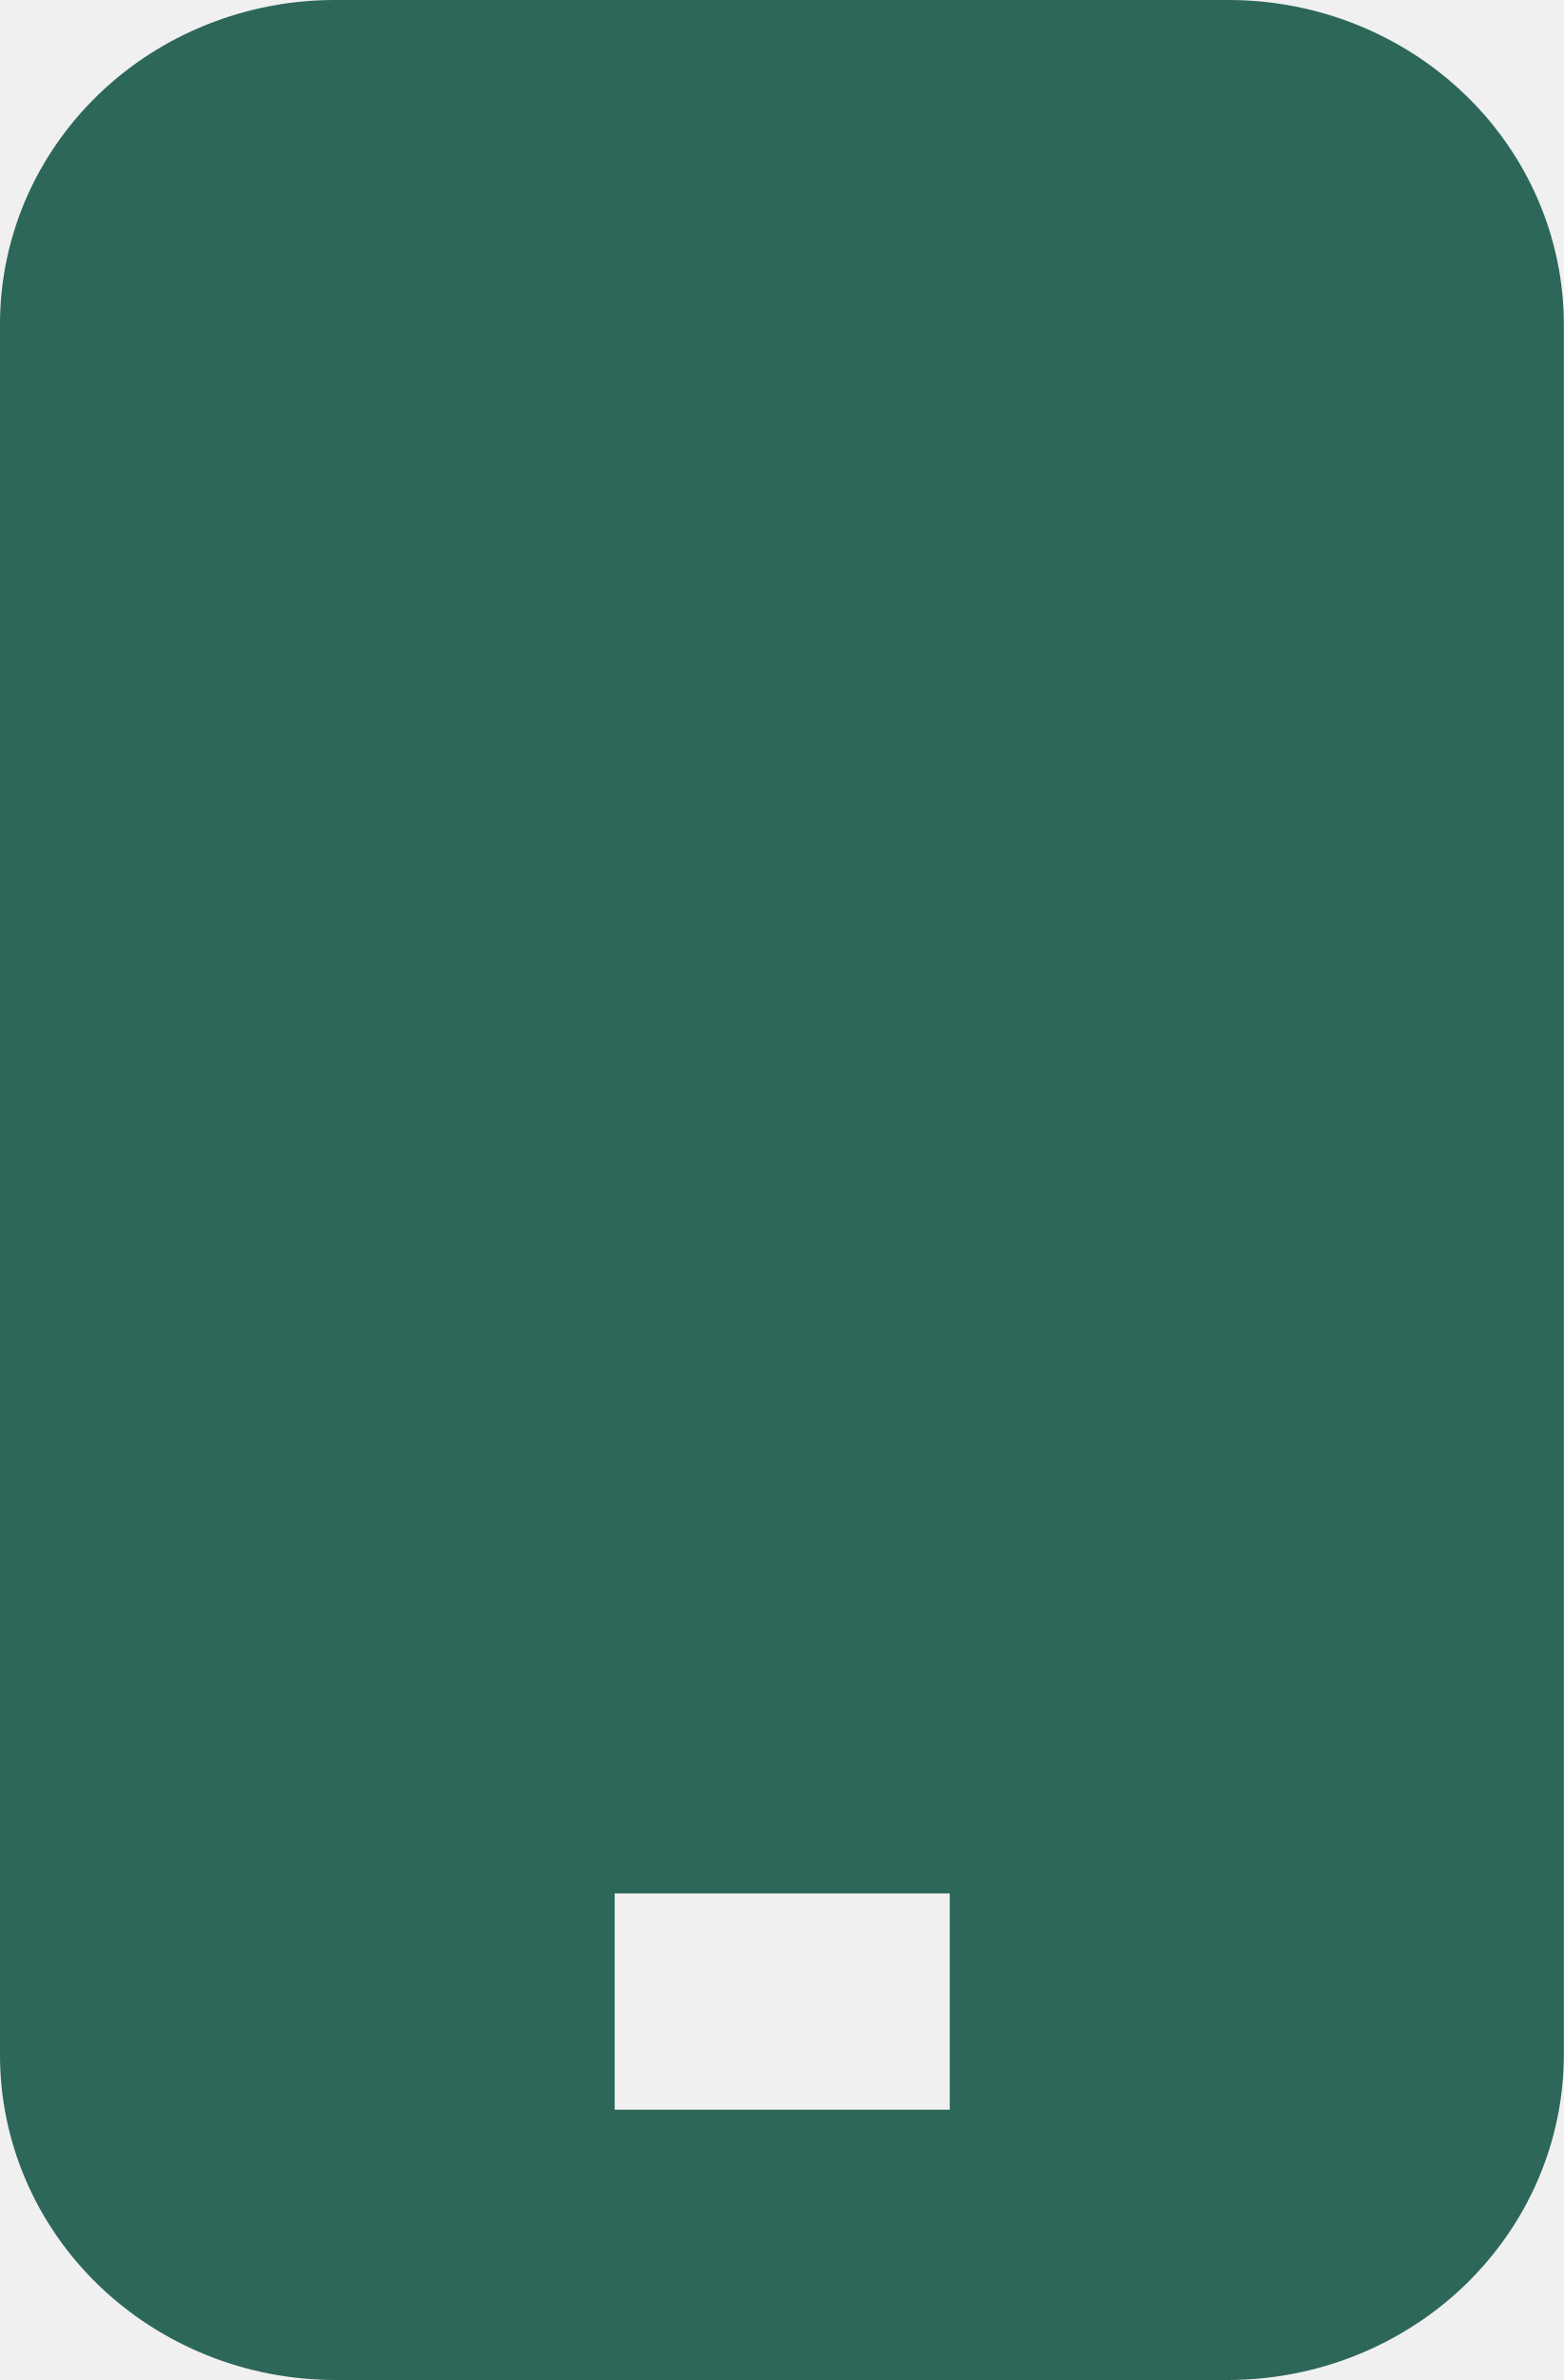
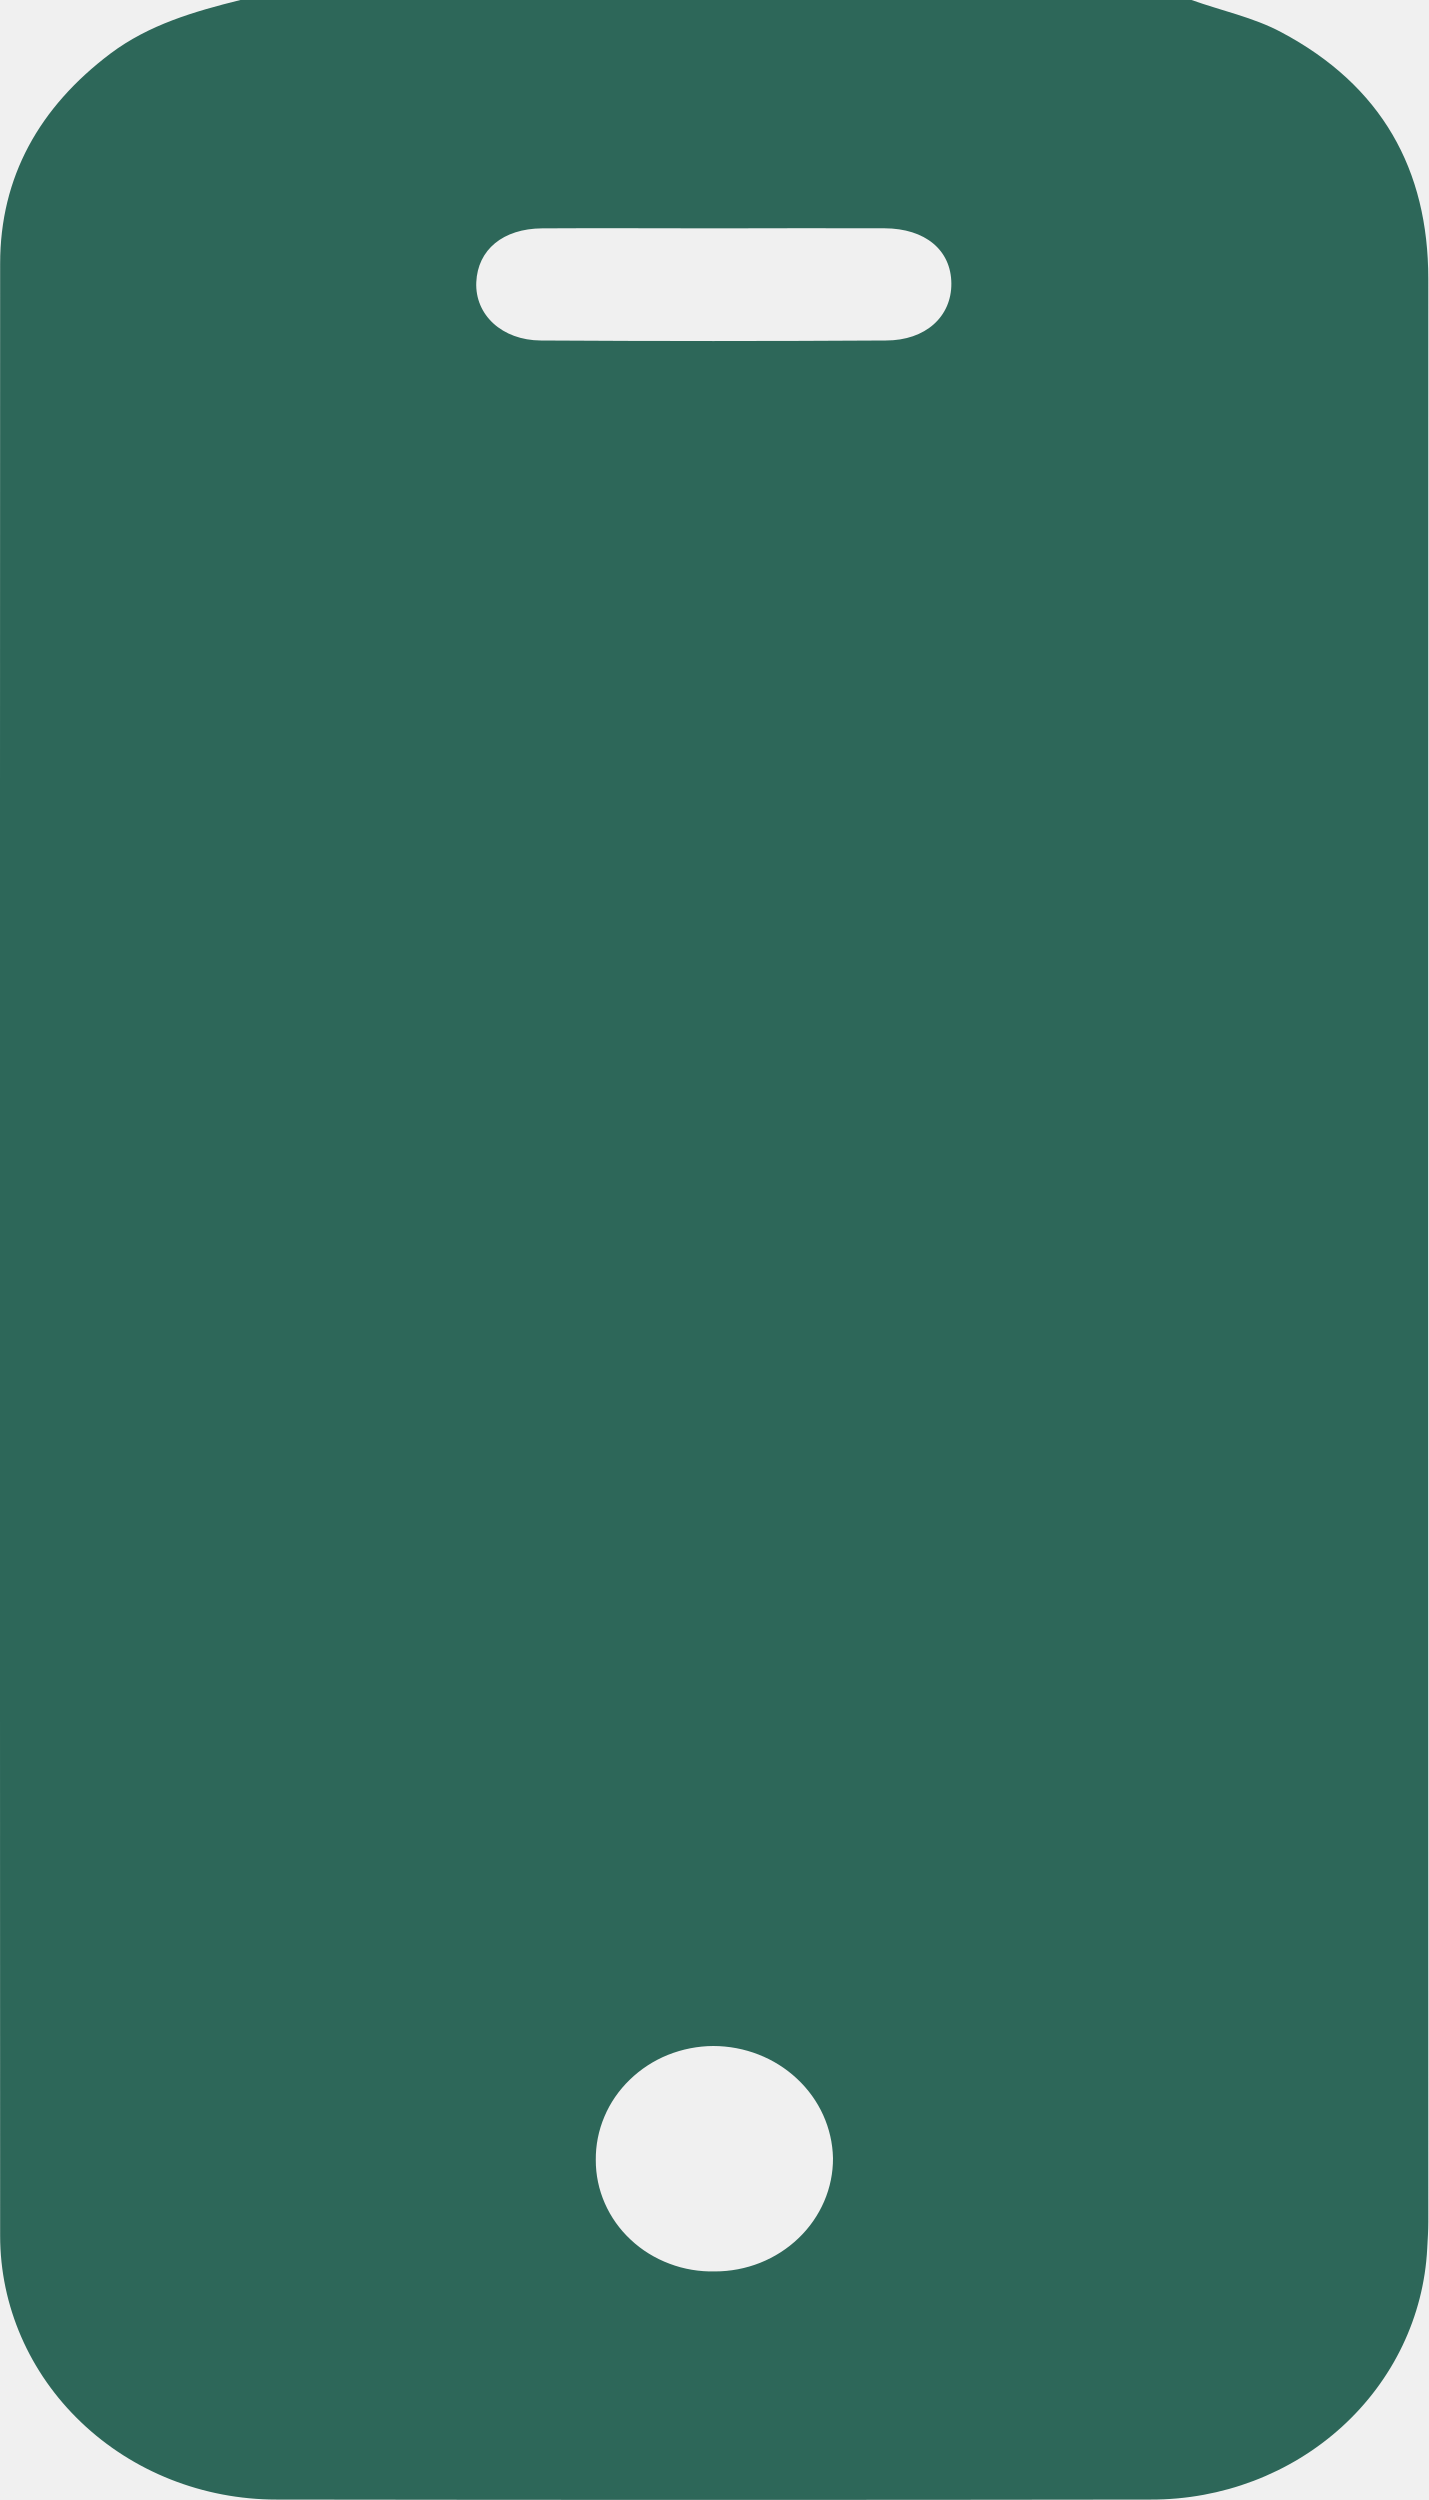
- <svg xmlns="http://www.w3.org/2000/svg" width="23" height="35" viewBox="0 0 23 35" fill="none">
-   <path fill-rule="evenodd" clip-rule="evenodd" d="M4.5619e-06 4.773C-0.001 4.146 0.126 3.525 0.373 2.945C0.621 2.366 0.984 1.839 1.442 1.396C1.899 0.953 2.443 0.601 3.041 0.362C3.64 0.122 4.281 -0.001 4.928 4.41804e-06H18.072C19.378 0.001 20.631 0.504 21.555 1.399C22.48 2.294 22.999 3.507 23 4.773V30.227C22.996 31.492 22.476 32.703 21.552 33.598C20.629 34.492 19.377 34.996 18.072 35H4.928C3.622 34.999 2.37 34.496 1.446 33.602C0.522 32.708 0.002 31.495 4.5619e-06 30.23V4.773ZM9.04 31.025H13.968V27.844H9.04V31.025Z" fill="#2D6759" />
+ <svg xmlns="http://www.w3.org/2000/svg" width="20" height="35" viewBox="0 0 20 35" fill="none">
+   <g clip-path="url(#clip0_4550_13160)">
+     <path d="M3.365 0H16.681C17.101 0.15 17.55 0.244 17.934 0.449C19.344 1.196 19.997 2.374 19.996 3.906C19.993 12.973 19.993 22.04 19.996 31.105C19.996 31.23 19.988 31.356 19.981 31.479C19.933 32.428 19.505 33.322 18.785 33.977C18.064 34.632 17.107 34.996 16.112 34.994C12.032 35 7.952 35 3.871 34.994C2.845 34.994 1.861 34.605 1.136 33.912C0.41 33.22 0.002 32.281 0.002 31.301C-0.003 22.099 -0.003 12.895 0.002 3.692C0.002 2.476 0.55 1.502 1.546 0.75C2.085 0.345 2.719 0.161 3.365 0ZM10.023 3.197C9.211 3.197 8.401 3.192 7.589 3.197C7.041 3.201 6.688 3.496 6.668 3.951C6.648 4.407 7.027 4.764 7.572 4.767C9.181 4.777 10.791 4.777 12.402 4.767C12.96 4.767 13.323 4.431 13.319 3.967C13.315 3.503 12.956 3.199 12.384 3.196C11.598 3.193 10.811 3.196 10.023 3.197ZM10.009 31.8C10.226 31.8 10.442 31.759 10.643 31.679C10.844 31.599 11.026 31.482 11.18 31.334C11.334 31.187 11.455 31.012 11.538 30.82C11.621 30.628 11.663 30.422 11.662 30.214C11.653 29.795 11.473 29.396 11.159 29.103C10.846 28.809 10.425 28.645 9.986 28.644C9.768 28.645 9.553 28.688 9.352 28.768C9.151 28.849 8.969 28.968 8.817 29.116C8.664 29.264 8.543 29.439 8.462 29.632C8.38 29.825 8.339 30.032 8.341 30.239C8.34 30.447 8.383 30.653 8.467 30.845C8.551 31.037 8.674 31.211 8.83 31.356C8.985 31.502 9.17 31.616 9.373 31.692C9.575 31.769 9.792 31.805 10.009 31.8H10.009Z" fill="#2D6759" />
+   </g>
+   <defs>
+     <clipPath id="clip0_4550_13160">
+       <rect width="20" height="35" fill="white" />
+     </clipPath>
+   </defs>
</svg>
